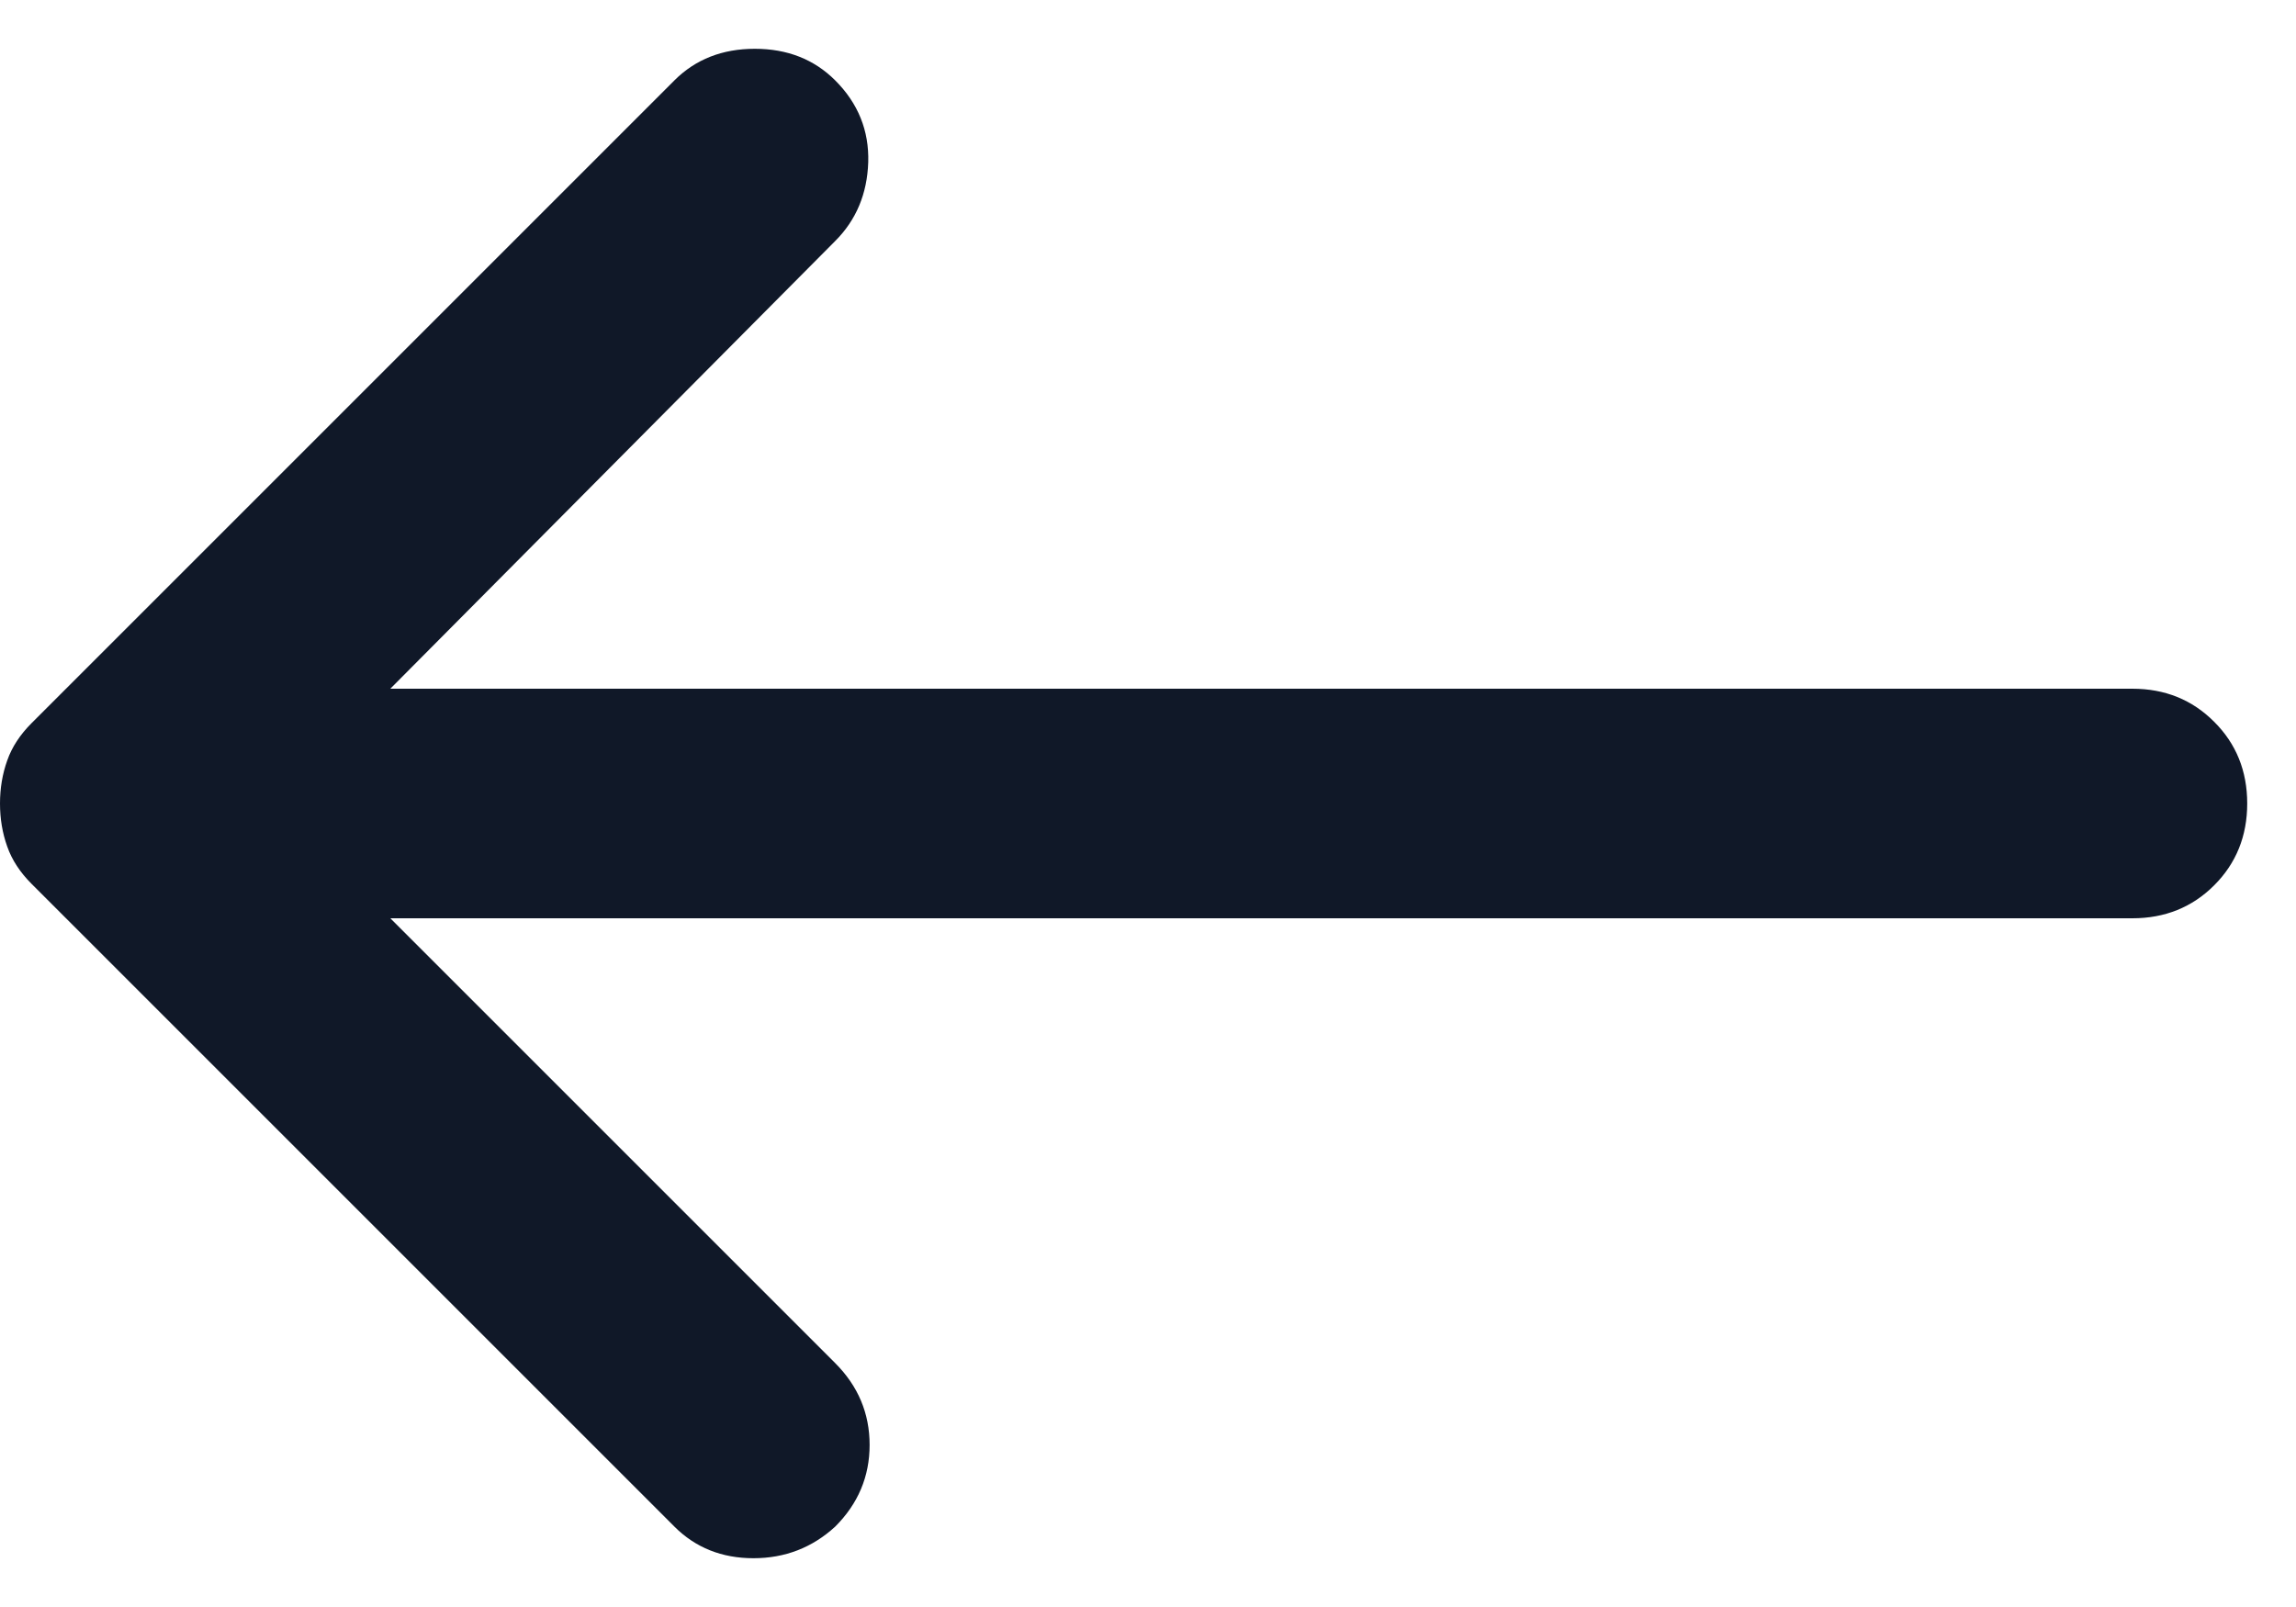
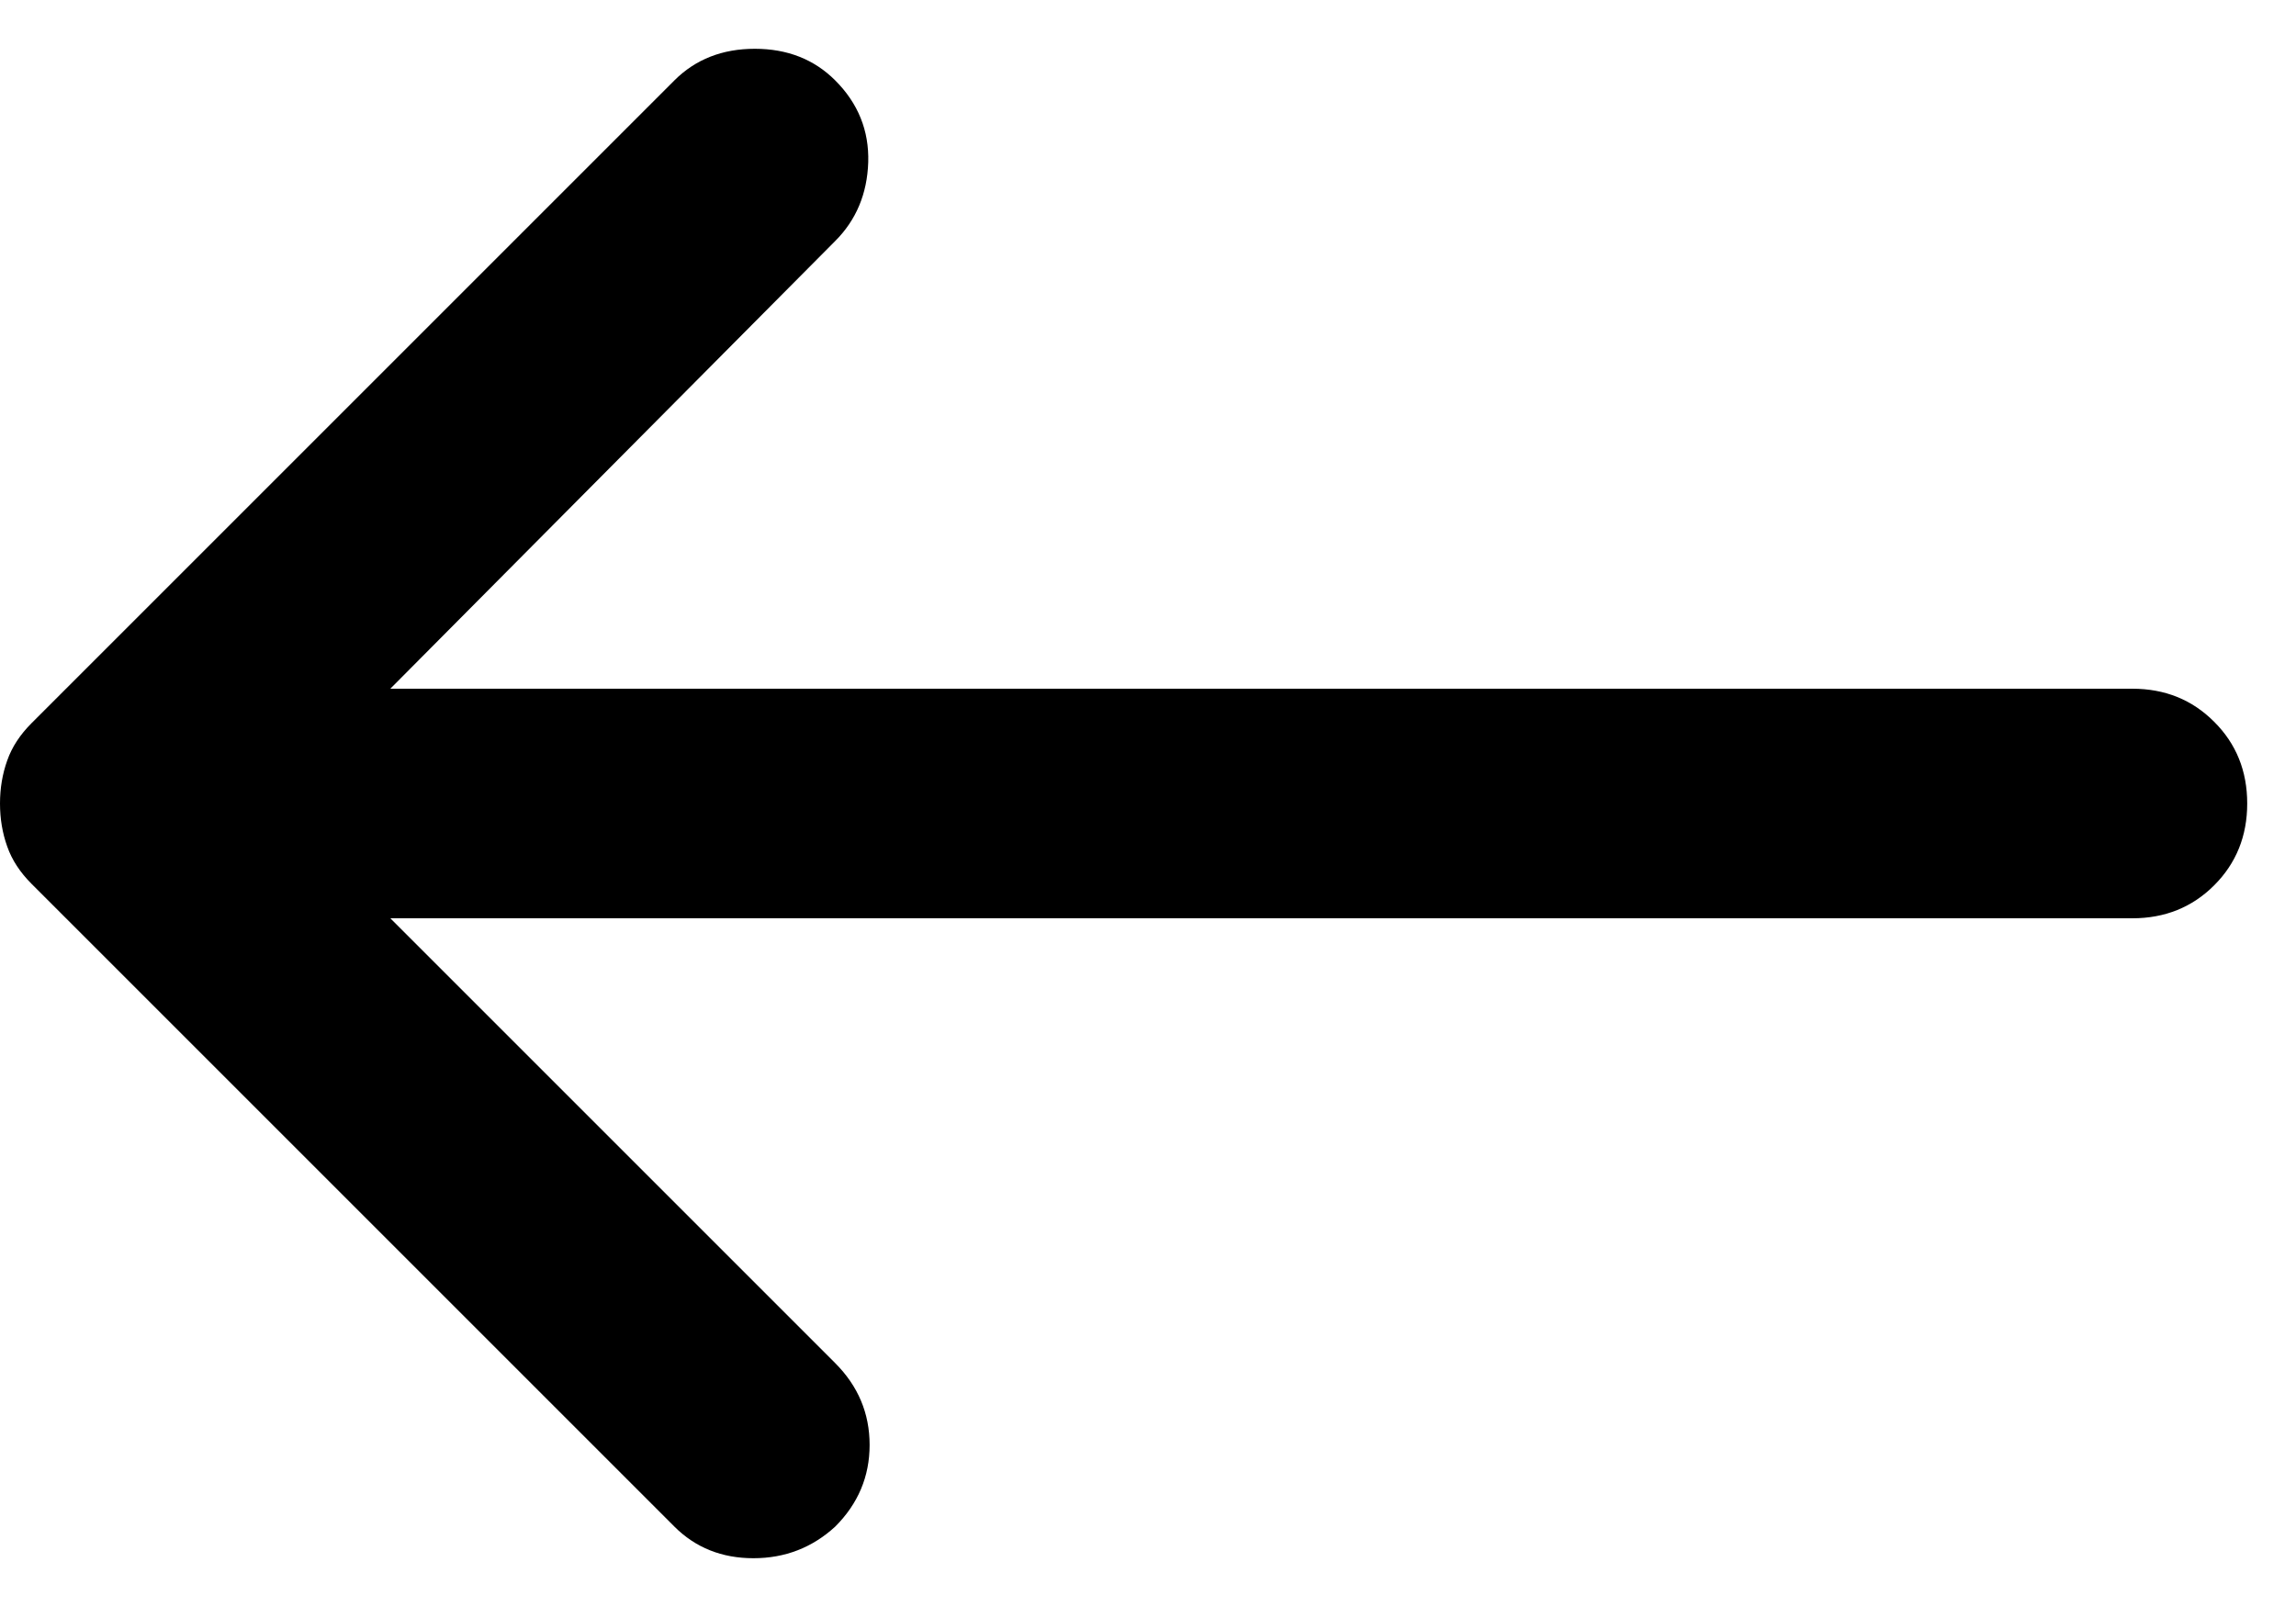
<svg xmlns="http://www.w3.org/2000/svg" width="20" height="14" viewBox="0 0 20 14" fill="none">
-   <path d="M5.875 0.7L0.275 6.3C0.175 6.4 0.104 6.508 0.063 6.625C0.021 6.742 -5.86461e-07 6.867 -5.74805e-07 7C-5.63148e-07 7.133 0.021 7.258 0.063 7.375C0.104 7.492 0.175 7.6 0.275 7.7L5.875 13.3C6.058 13.483 6.288 13.575 6.563 13.575C6.838 13.575 7.075 13.483 7.275 13.3C7.475 13.1 7.575 12.863 7.575 12.588C7.575 12.313 7.475 12.075 7.275 11.875L3.4 8L18.575 8C18.858 8 19.096 7.904 19.287 7.713C19.479 7.521 19.575 7.283 19.575 7C19.575 6.717 19.479 6.479 19.287 6.288C19.096 6.096 18.858 6 18.575 6L3.4 6L7.275 2.1C7.458 1.917 7.554 1.688 7.563 1.413C7.571 1.138 7.475 0.9 7.275 0.7C7.092 0.517 6.858 0.425 6.575 0.425C6.292 0.425 6.058 0.517 5.875 0.7Z" fill="#101828" />
+   <path d="M5.875 0.7L0.275 6.3C0.175 6.4 0.104 6.508 0.063 6.625C0.021 6.742 -5.86461e-07 6.867 -5.74805e-07 7C-5.63148e-07 7.133 0.021 7.258 0.063 7.375C0.104 7.492 0.175 7.6 0.275 7.7L5.875 13.3C6.058 13.483 6.288 13.575 6.563 13.575C6.838 13.575 7.075 13.483 7.275 13.3C7.475 13.1 7.575 12.863 7.575 12.588C7.575 12.313 7.475 12.075 7.275 11.875L3.4 8L18.575 8C18.858 8 19.096 7.904 19.287 7.713C19.479 7.521 19.575 7.283 19.575 7C19.575 6.717 19.479 6.479 19.287 6.288C19.096 6.096 18.858 6 18.575 6L3.4 6L7.275 2.1C7.458 1.917 7.554 1.688 7.563 1.413C7.571 1.138 7.475 0.9 7.275 0.7C7.092 0.517 6.858 0.425 6.575 0.425C6.292 0.425 6.058 0.517 5.875 0.7Z" fill="currentColor" />
</svg>
